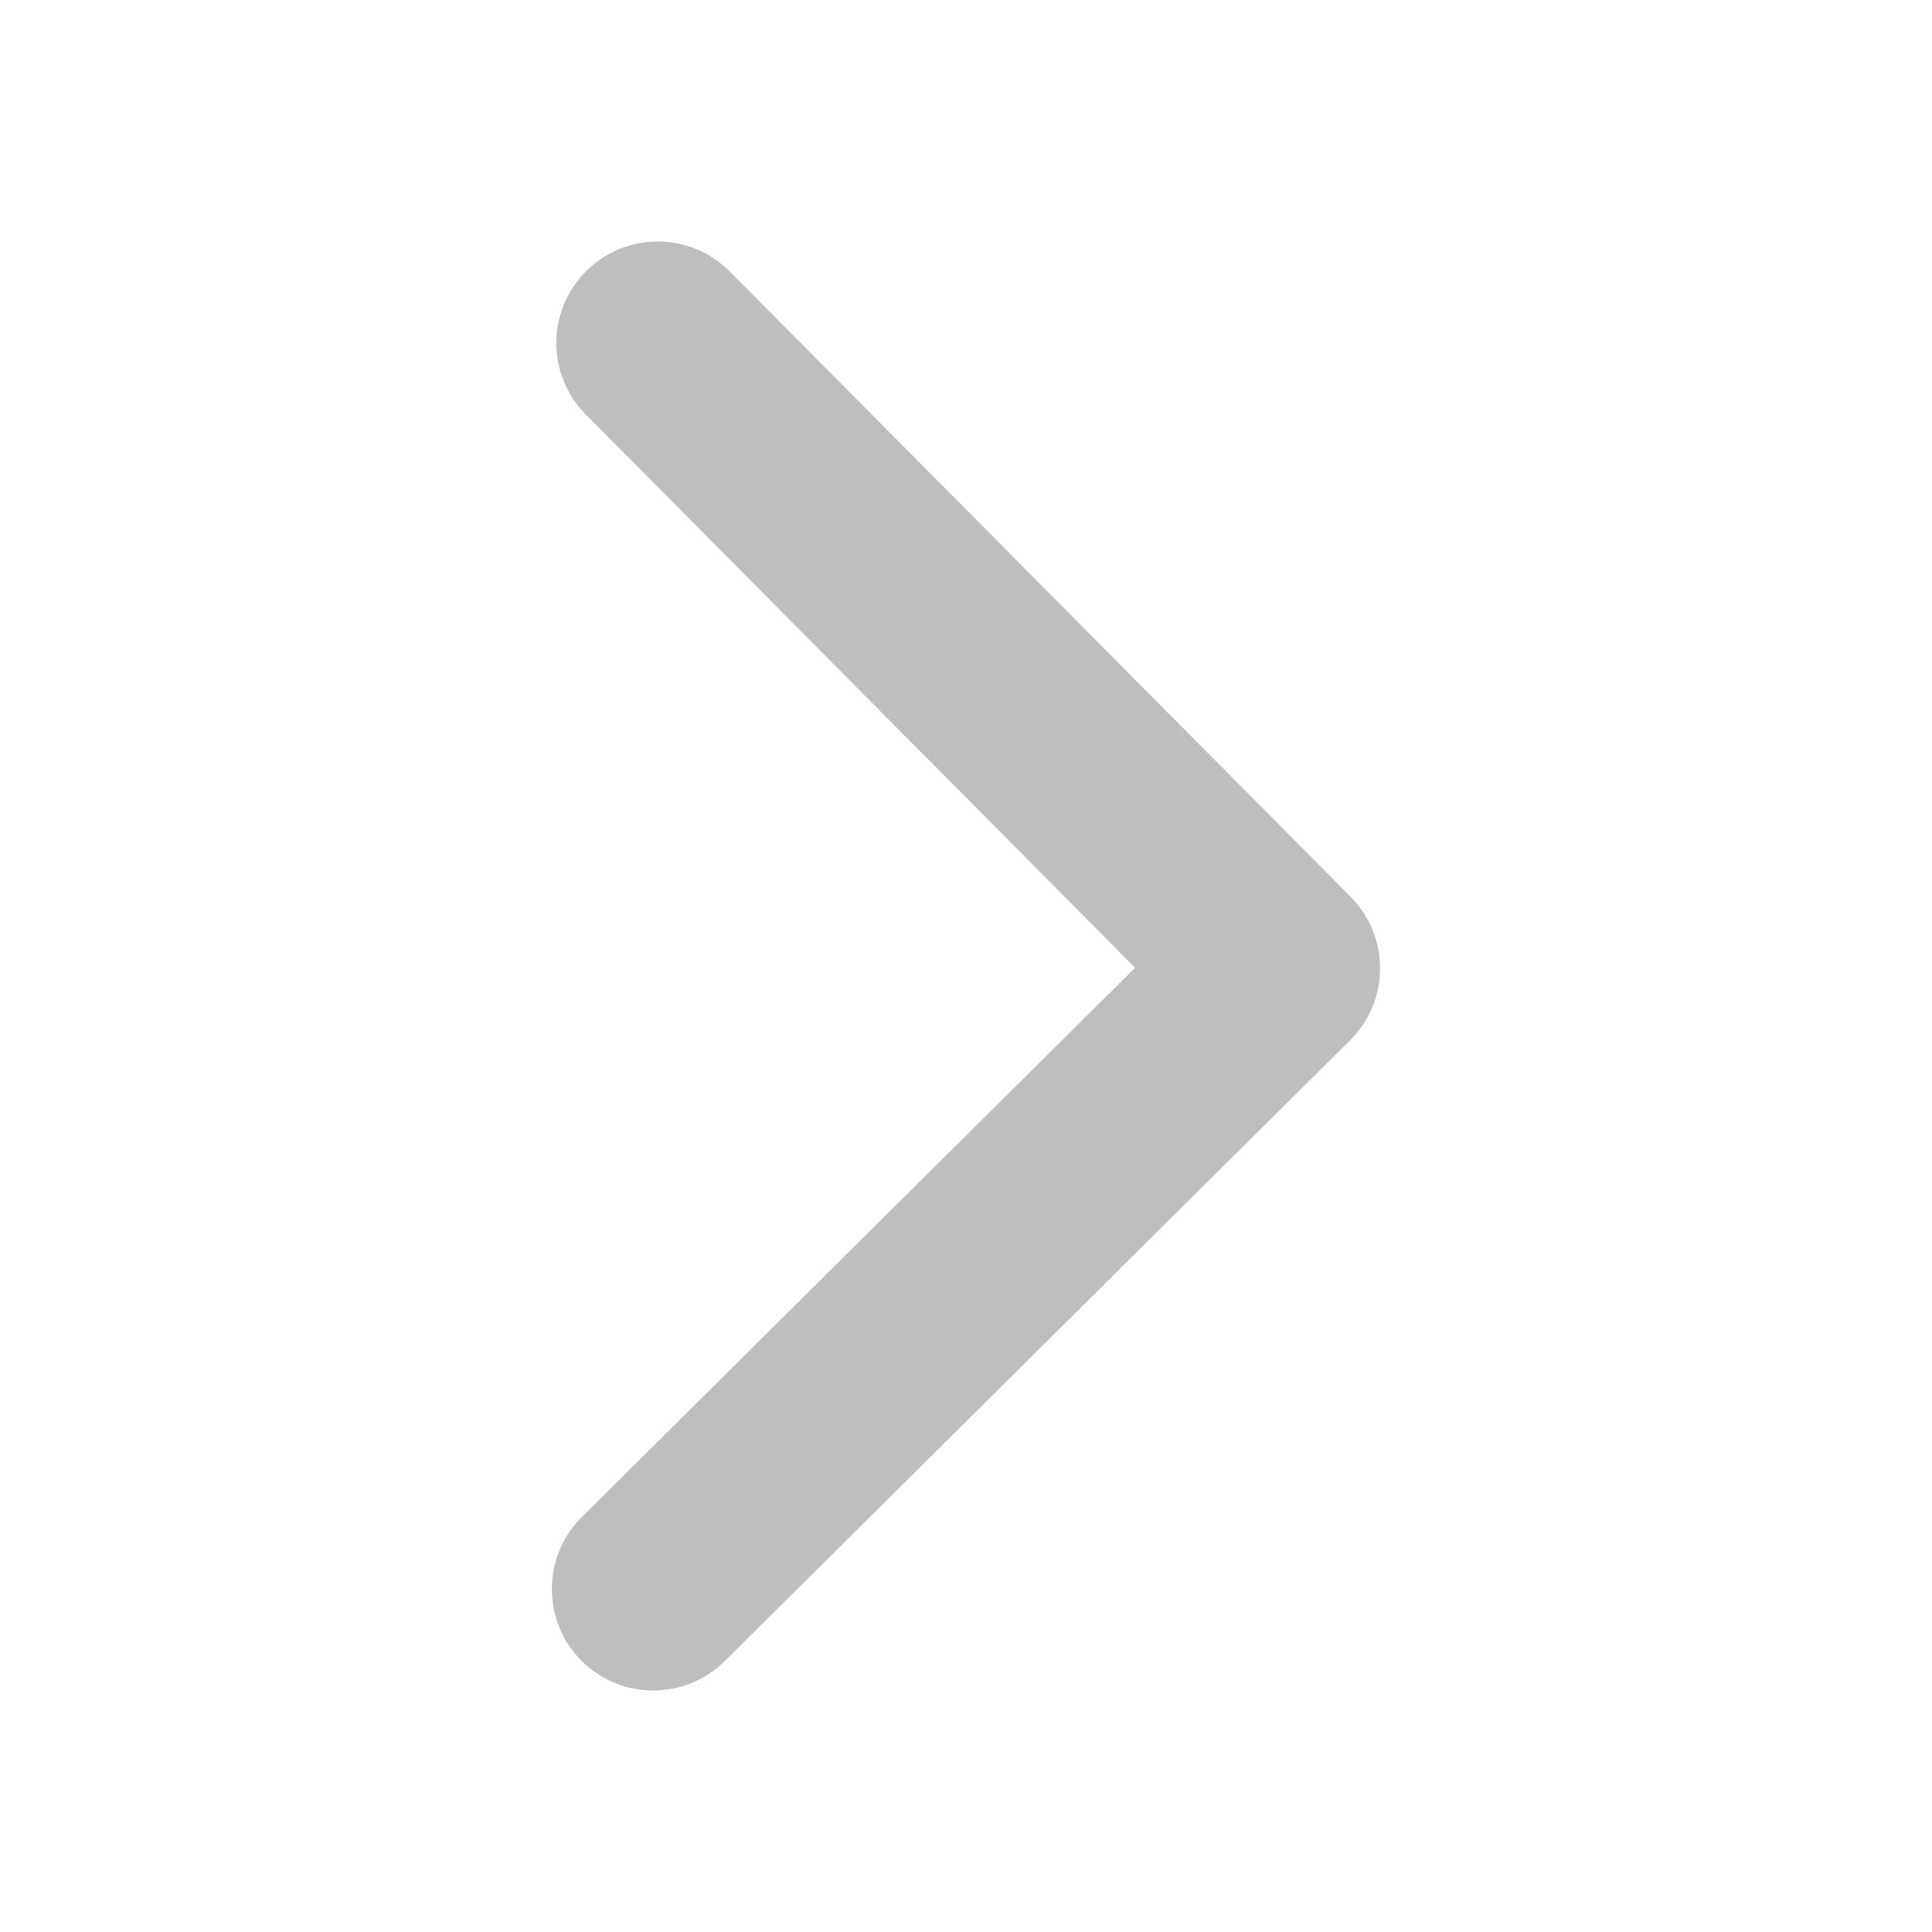
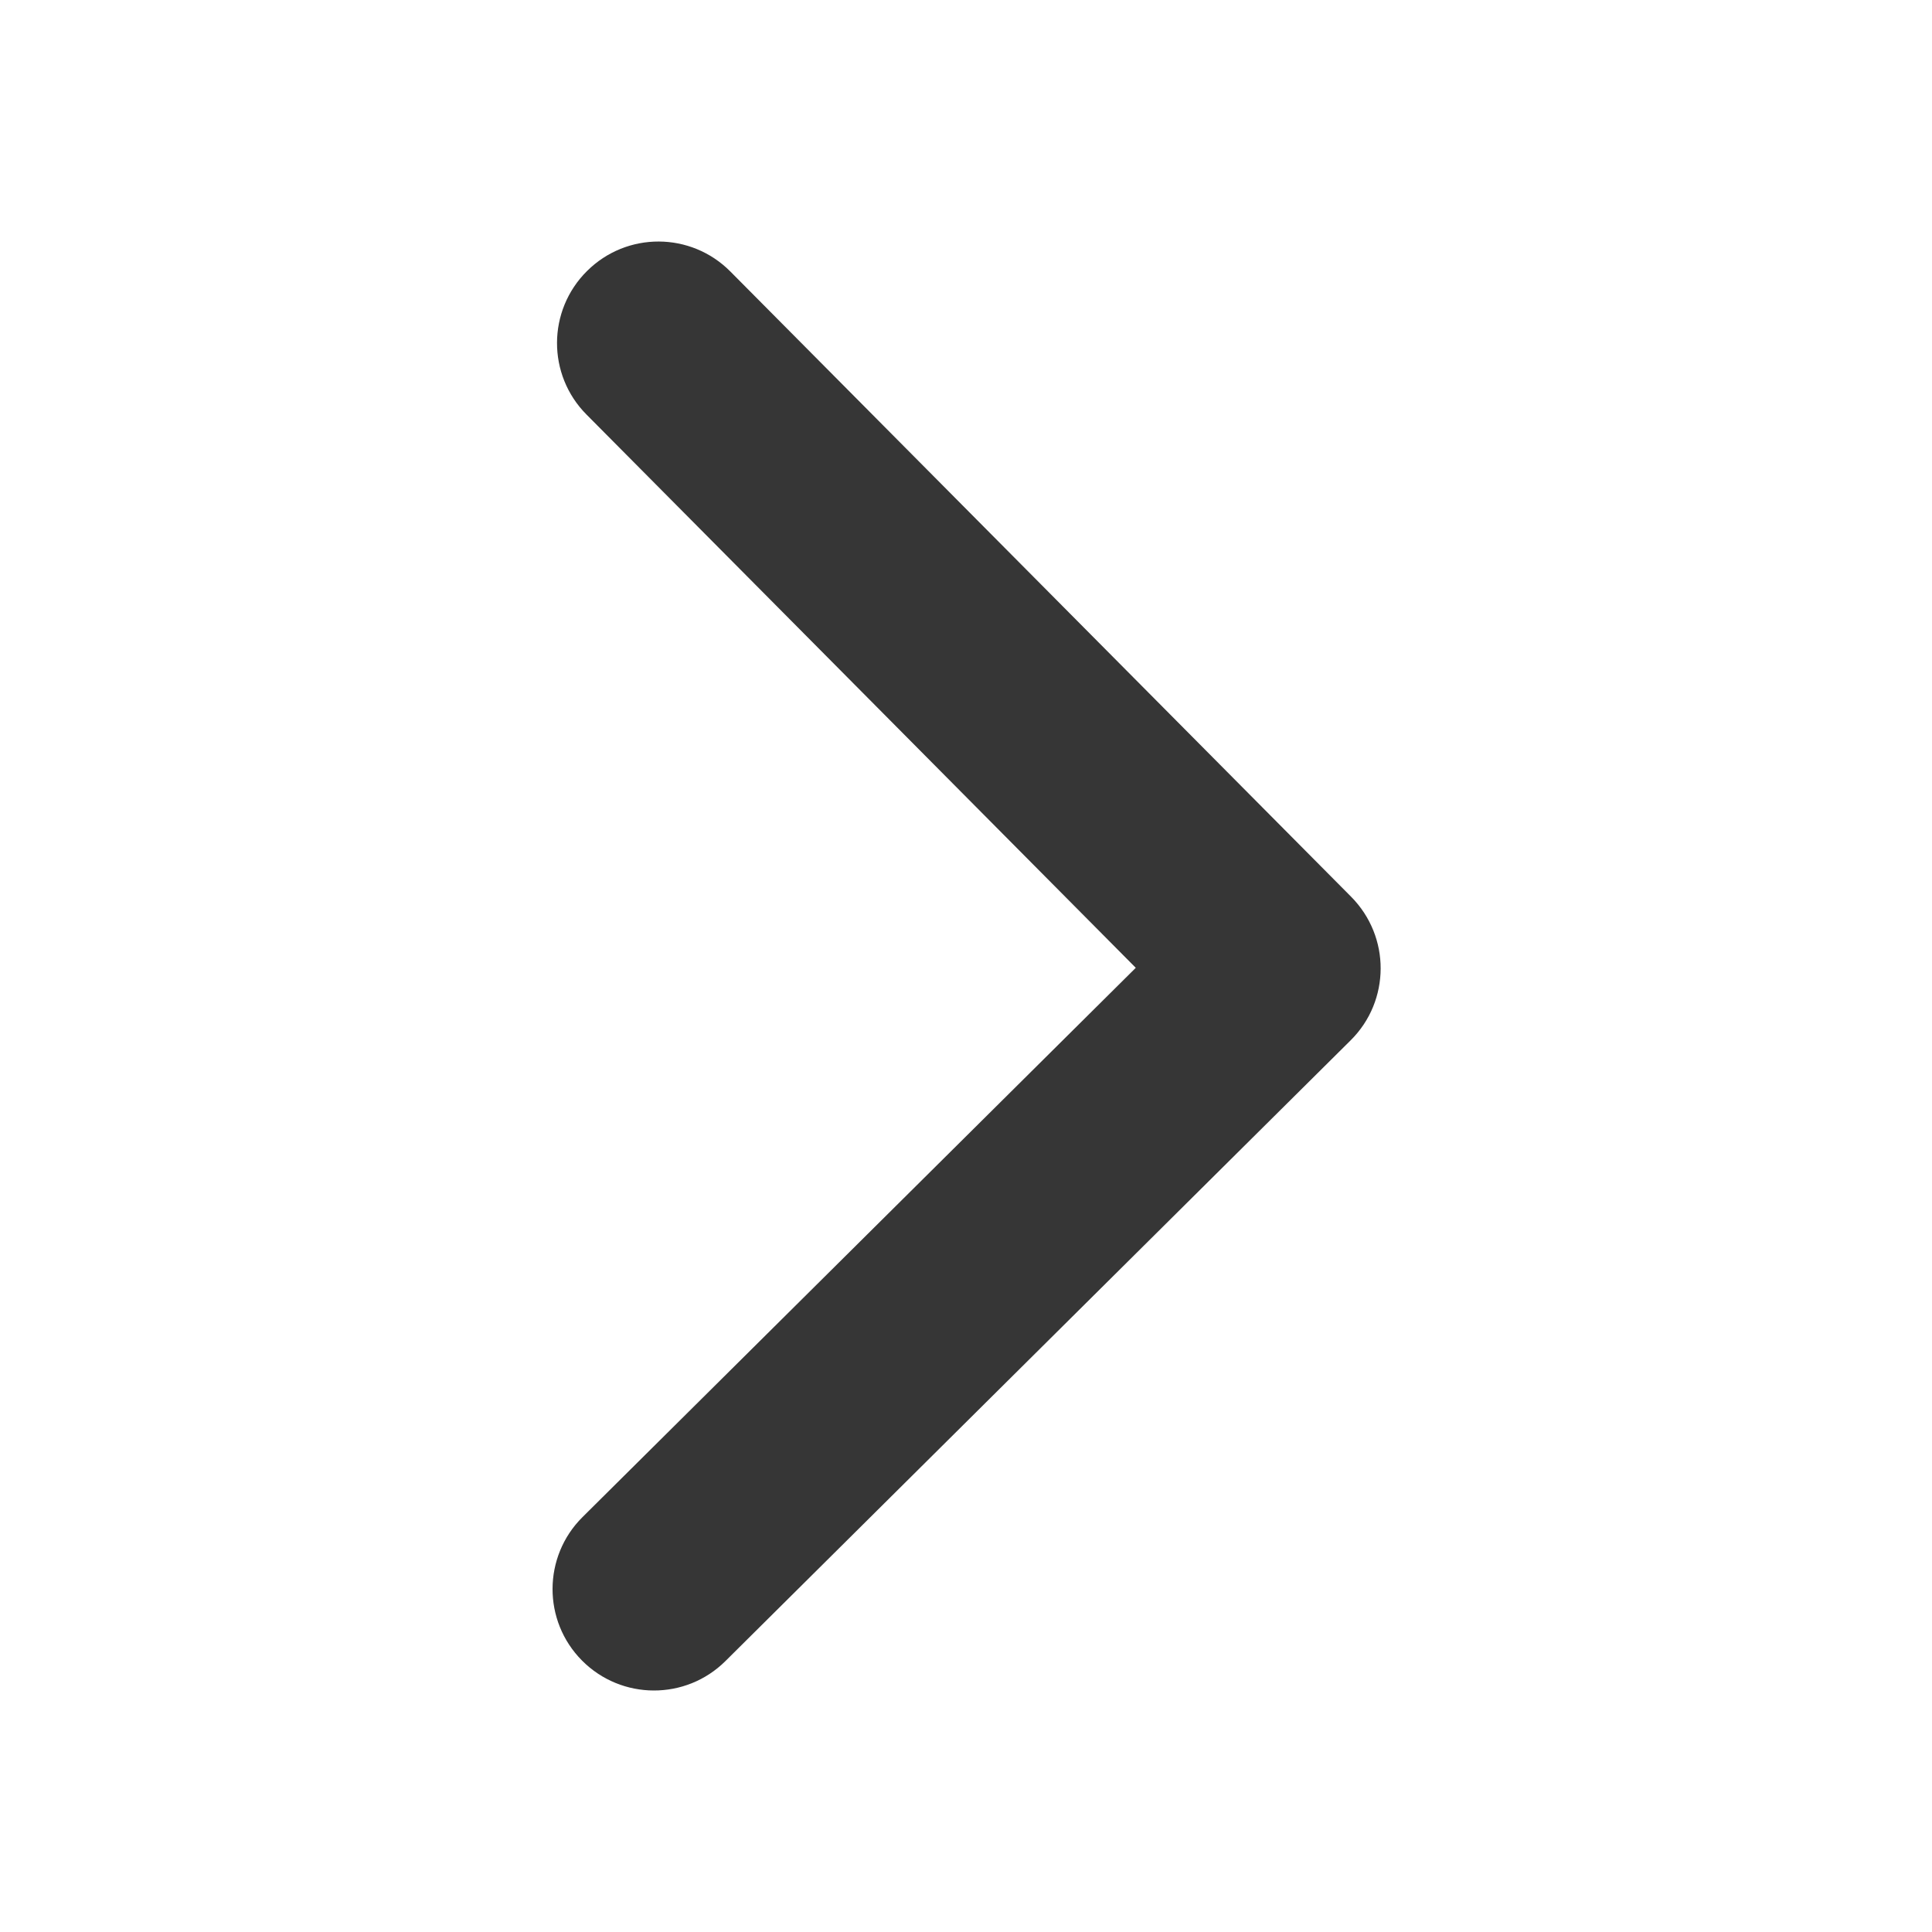
- <svg xmlns="http://www.w3.org/2000/svg" xmlns:ns1="http://www.openswatchbook.org/uri/2009/osb" height="16" version="1.1" width="16" enable-background="new" id="svg2">
-   <defs id="defs7386">
-     <linearGradient id="linearGradient5606" ns1:paint="solid">
-       <stop id="stop5608" />
-     </linearGradient>
-     <linearGradient id="linearGradient3257">
-       <stop offset="0" style="stop-color:#a50000;stop-opacity:1" id="stop3259" />
-       <stop offset="1" style="stop-color:#e73800;stop-opacity:1" id="stop3261" />
-     </linearGradient>
-     <clipPath clipPathUnits="userSpaceOnUse" id="clipPath4210">
-       <rect y="1024.362" x="-7" height="34" width="34" id="rect4212" style="opacity:1;fill:#0000ff;fill-opacity:0.514;stroke:none;stroke-opacity:1" />
-     </clipPath>
-     <clipPath clipPathUnits="userSpaceOnUse" id="clipPath4160">
-       <rect style="opacity:1;fill:#aade87;fill-opacity:0.472;stroke:none;stroke-opacity:1" id="rect4162" width="32" height="32" x="-6" y="1028.362" />
-     </clipPath>
-   </defs>
-   <g id="layer12" transform="translate(-301.0002,-29)">
-     <g style="enable-background:new;fill:#bebebe;fill-opacity:1" id="g4165" transform="matrix(0,-1,1,0,301.0002,45)">
-       <g transform="translate(-361.0002,-29.00002)" id="layer12-1" style="fill:#bebebe;fill-opacity:1">
-         <g id="layer1" transform="matrix(0.9375,0,0,-0.9375,53.0627,548.2771)" style="fill:#bebebe;fill-opacity:1">
-           <g transform="matrix(-1.082475,0,0,-1.082475,348.7919,1673.037)" id="layer1-9" style="fill:#bebebe;fill-opacity:1">
-             <g style="fill:#bebebe;fill-opacity:1" id="g3" transform="matrix(1.1827033e-4,0.03271224,-0.03271224,1.1827033e-4,18.2687,1034.35)">
-               <path style="fill:#bebebe;fill-opacity:1" d="M 321.467,243.888 166.038,399.313 c -9.887,9.892 -25.918,9.892 -35.8,0 -9.883,-9.883 -9.883,-25.913 0,-35.795 L 267.769,225.991 130.242,88.468 c -9.883,-9.887 -9.883,-25.915 0,-35.798 9.883,-9.887 25.913,-9.887 35.8,0 L 321.471,208.097 c 4.942,4.944 7.41,11.417 7.41,17.893 0,6.479 -2.473,12.957 -7.414,17.898 z" id="path5" />
-             </g>
-           </g>
-         </g>
-       </g>
-     </g>
+ <svg xmlns="http://www.w3.org/2000/svg" width="16" height="16" enable-background="new" version="1.1">
+   <g transform="translate(-301 -29)">
+     <path d="m312.19 36.427-5.141-5.178c-0.327-0.33-0.859-0.332-1.188-0.004-0.329 0.327-0.331 0.859-4e-3 1.188l4.549 4.582-4.582 4.549c-0.329 0.327-0.331 0.859-4e-3 1.188 0.327 0.329 0.859 0.331 1.188 0.004l5.178-5.141c0.165-0.164 0.247-0.378 0.248-0.593 7.8e-4 -0.215-0.081-0.43-0.244-0.595z" fill="#363636" stroke-width=".033" />
  </g>
</svg>
